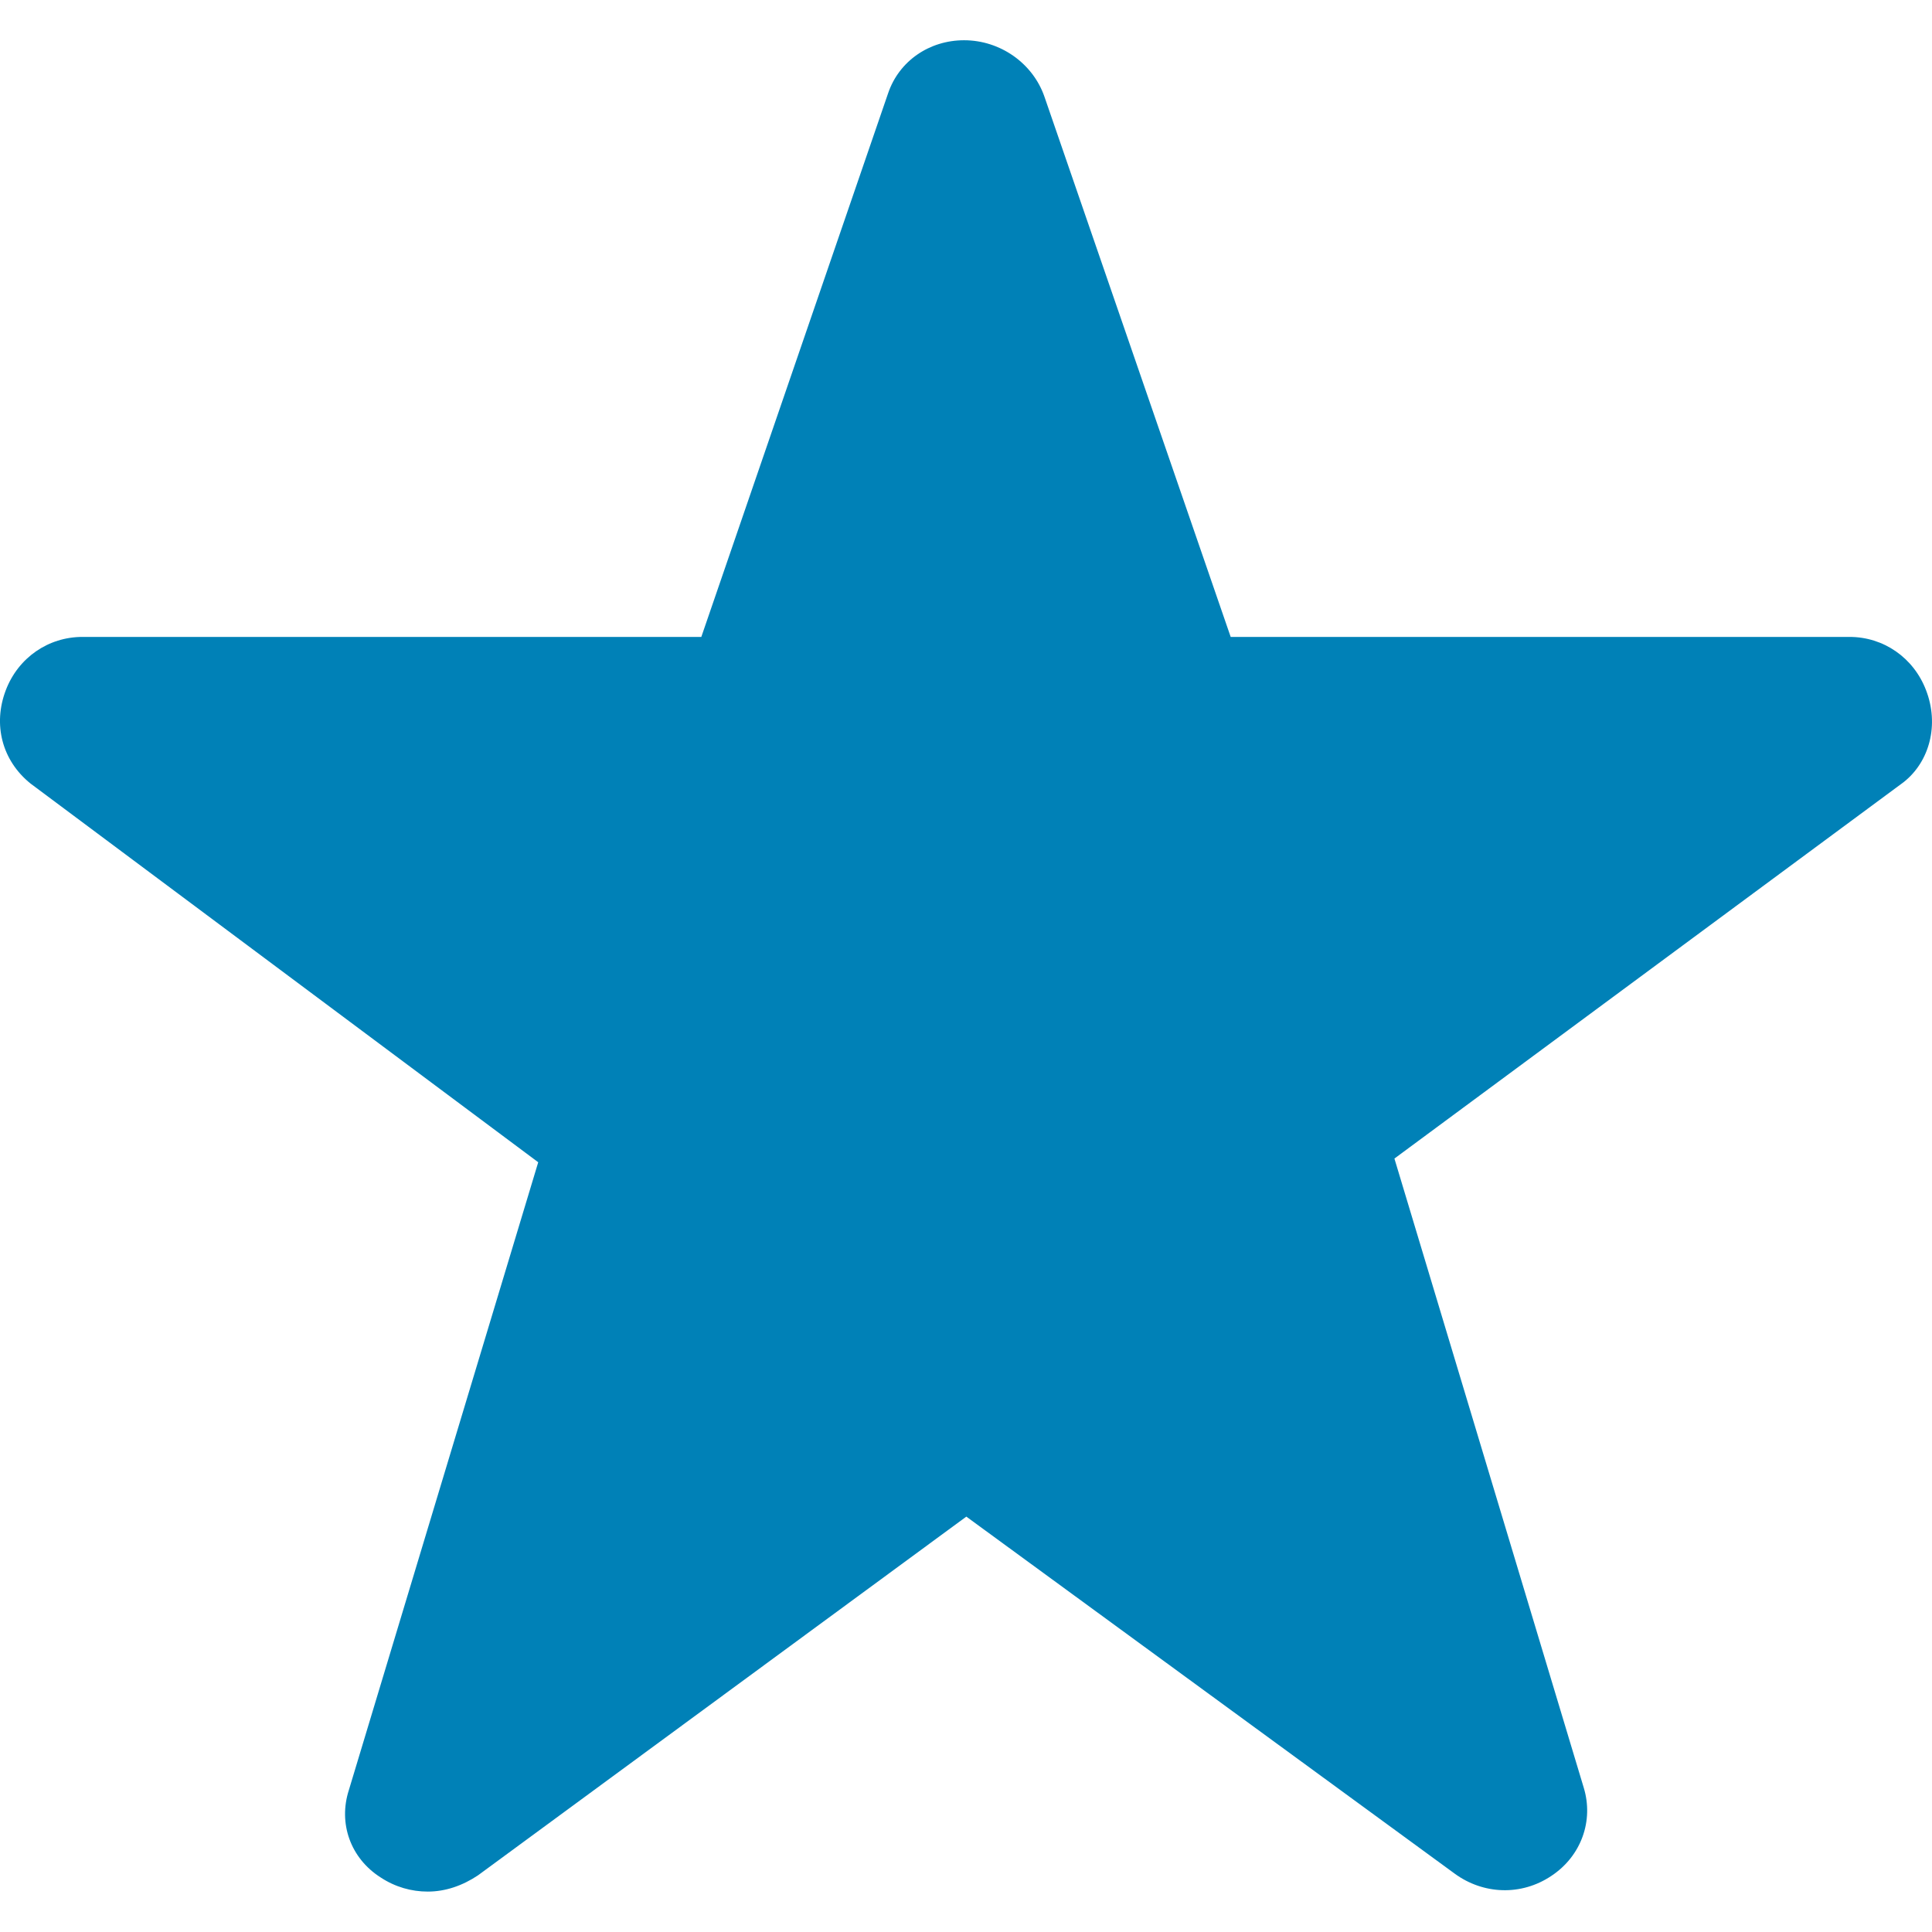
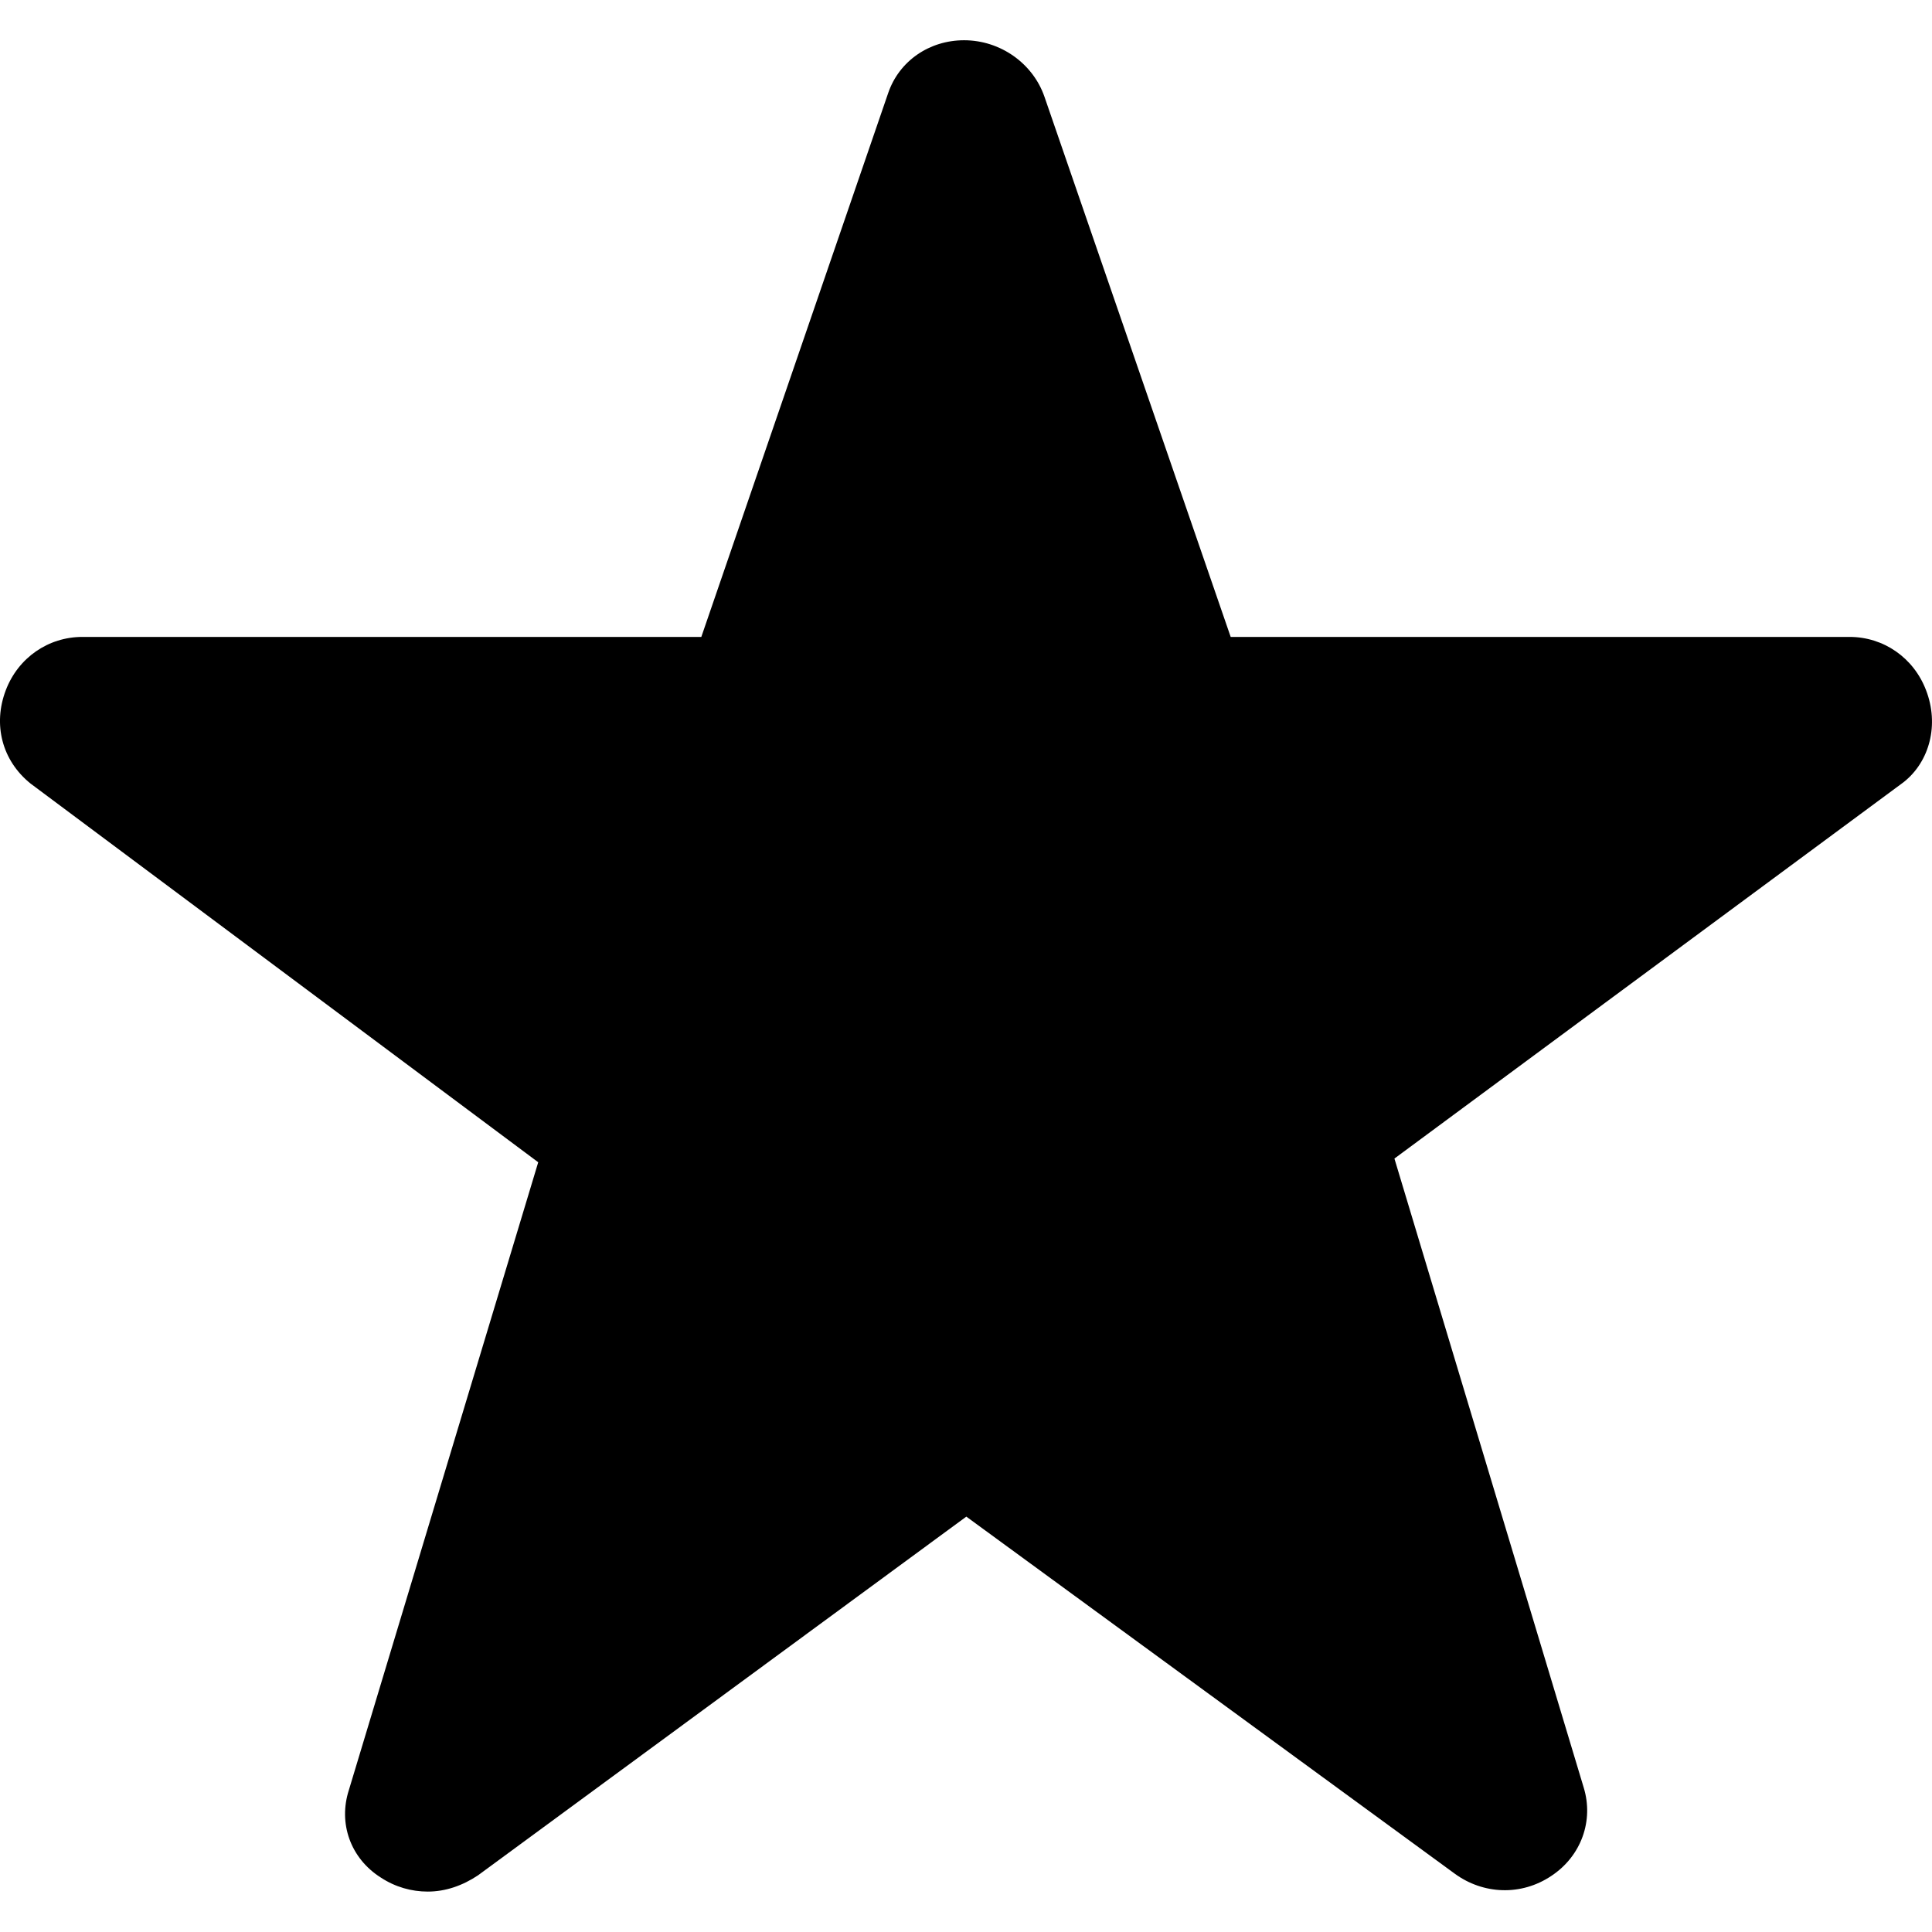
<svg xmlns="http://www.w3.org/2000/svg" width="12" height="12" viewBox="0 0 12 12" fill="none">
-   <path d="M11.963 4.287C11.886 4.085 11.699 3.956 11.488 3.956H7.644L6.487 0.6C6.415 0.393 6.213 0.25 5.988 0.25C5.772 0.25 5.585 0.379 5.517 0.577L4.356 3.956H0.512C0.3 3.956 0.113 4.085 0.036 4.287C-0.045 4.499 0.012 4.724 0.19 4.867L3.343 7.219L2.167 11.118C2.1 11.325 2.177 11.542 2.364 11.661C2.455 11.721 2.556 11.749 2.657 11.749C2.767 11.749 2.873 11.712 2.969 11.648L6.002 9.42L9.036 11.638C9.213 11.767 9.448 11.777 9.635 11.652C9.823 11.528 9.899 11.307 9.837 11.104L8.661 7.196L11.824 4.858C11.987 4.729 12.045 4.499 11.963 4.287Z" fill="#0081B7" />
+   <path d="M11.963 4.287C11.886 4.085 11.699 3.956 11.488 3.956H7.644L6.487 0.6C6.415 0.393 6.213 0.25 5.988 0.25C5.772 0.25 5.585 0.379 5.517 0.577L4.356 3.956H0.512C0.3 3.956 0.113 4.085 0.036 4.287C-0.045 4.499 0.012 4.724 0.19 4.867L3.343 7.219L2.167 11.118C2.1 11.325 2.177 11.542 2.364 11.661C2.455 11.721 2.556 11.749 2.657 11.749C2.767 11.749 2.873 11.712 2.969 11.648L6.002 9.42L9.036 11.638C9.213 11.767 9.448 11.777 9.635 11.652C9.823 11.528 9.899 11.307 9.837 11.104L8.661 7.196L11.824 4.858C11.987 4.729 12.045 4.499 11.963 4.287Z" fill="#000000" />
</svg>
